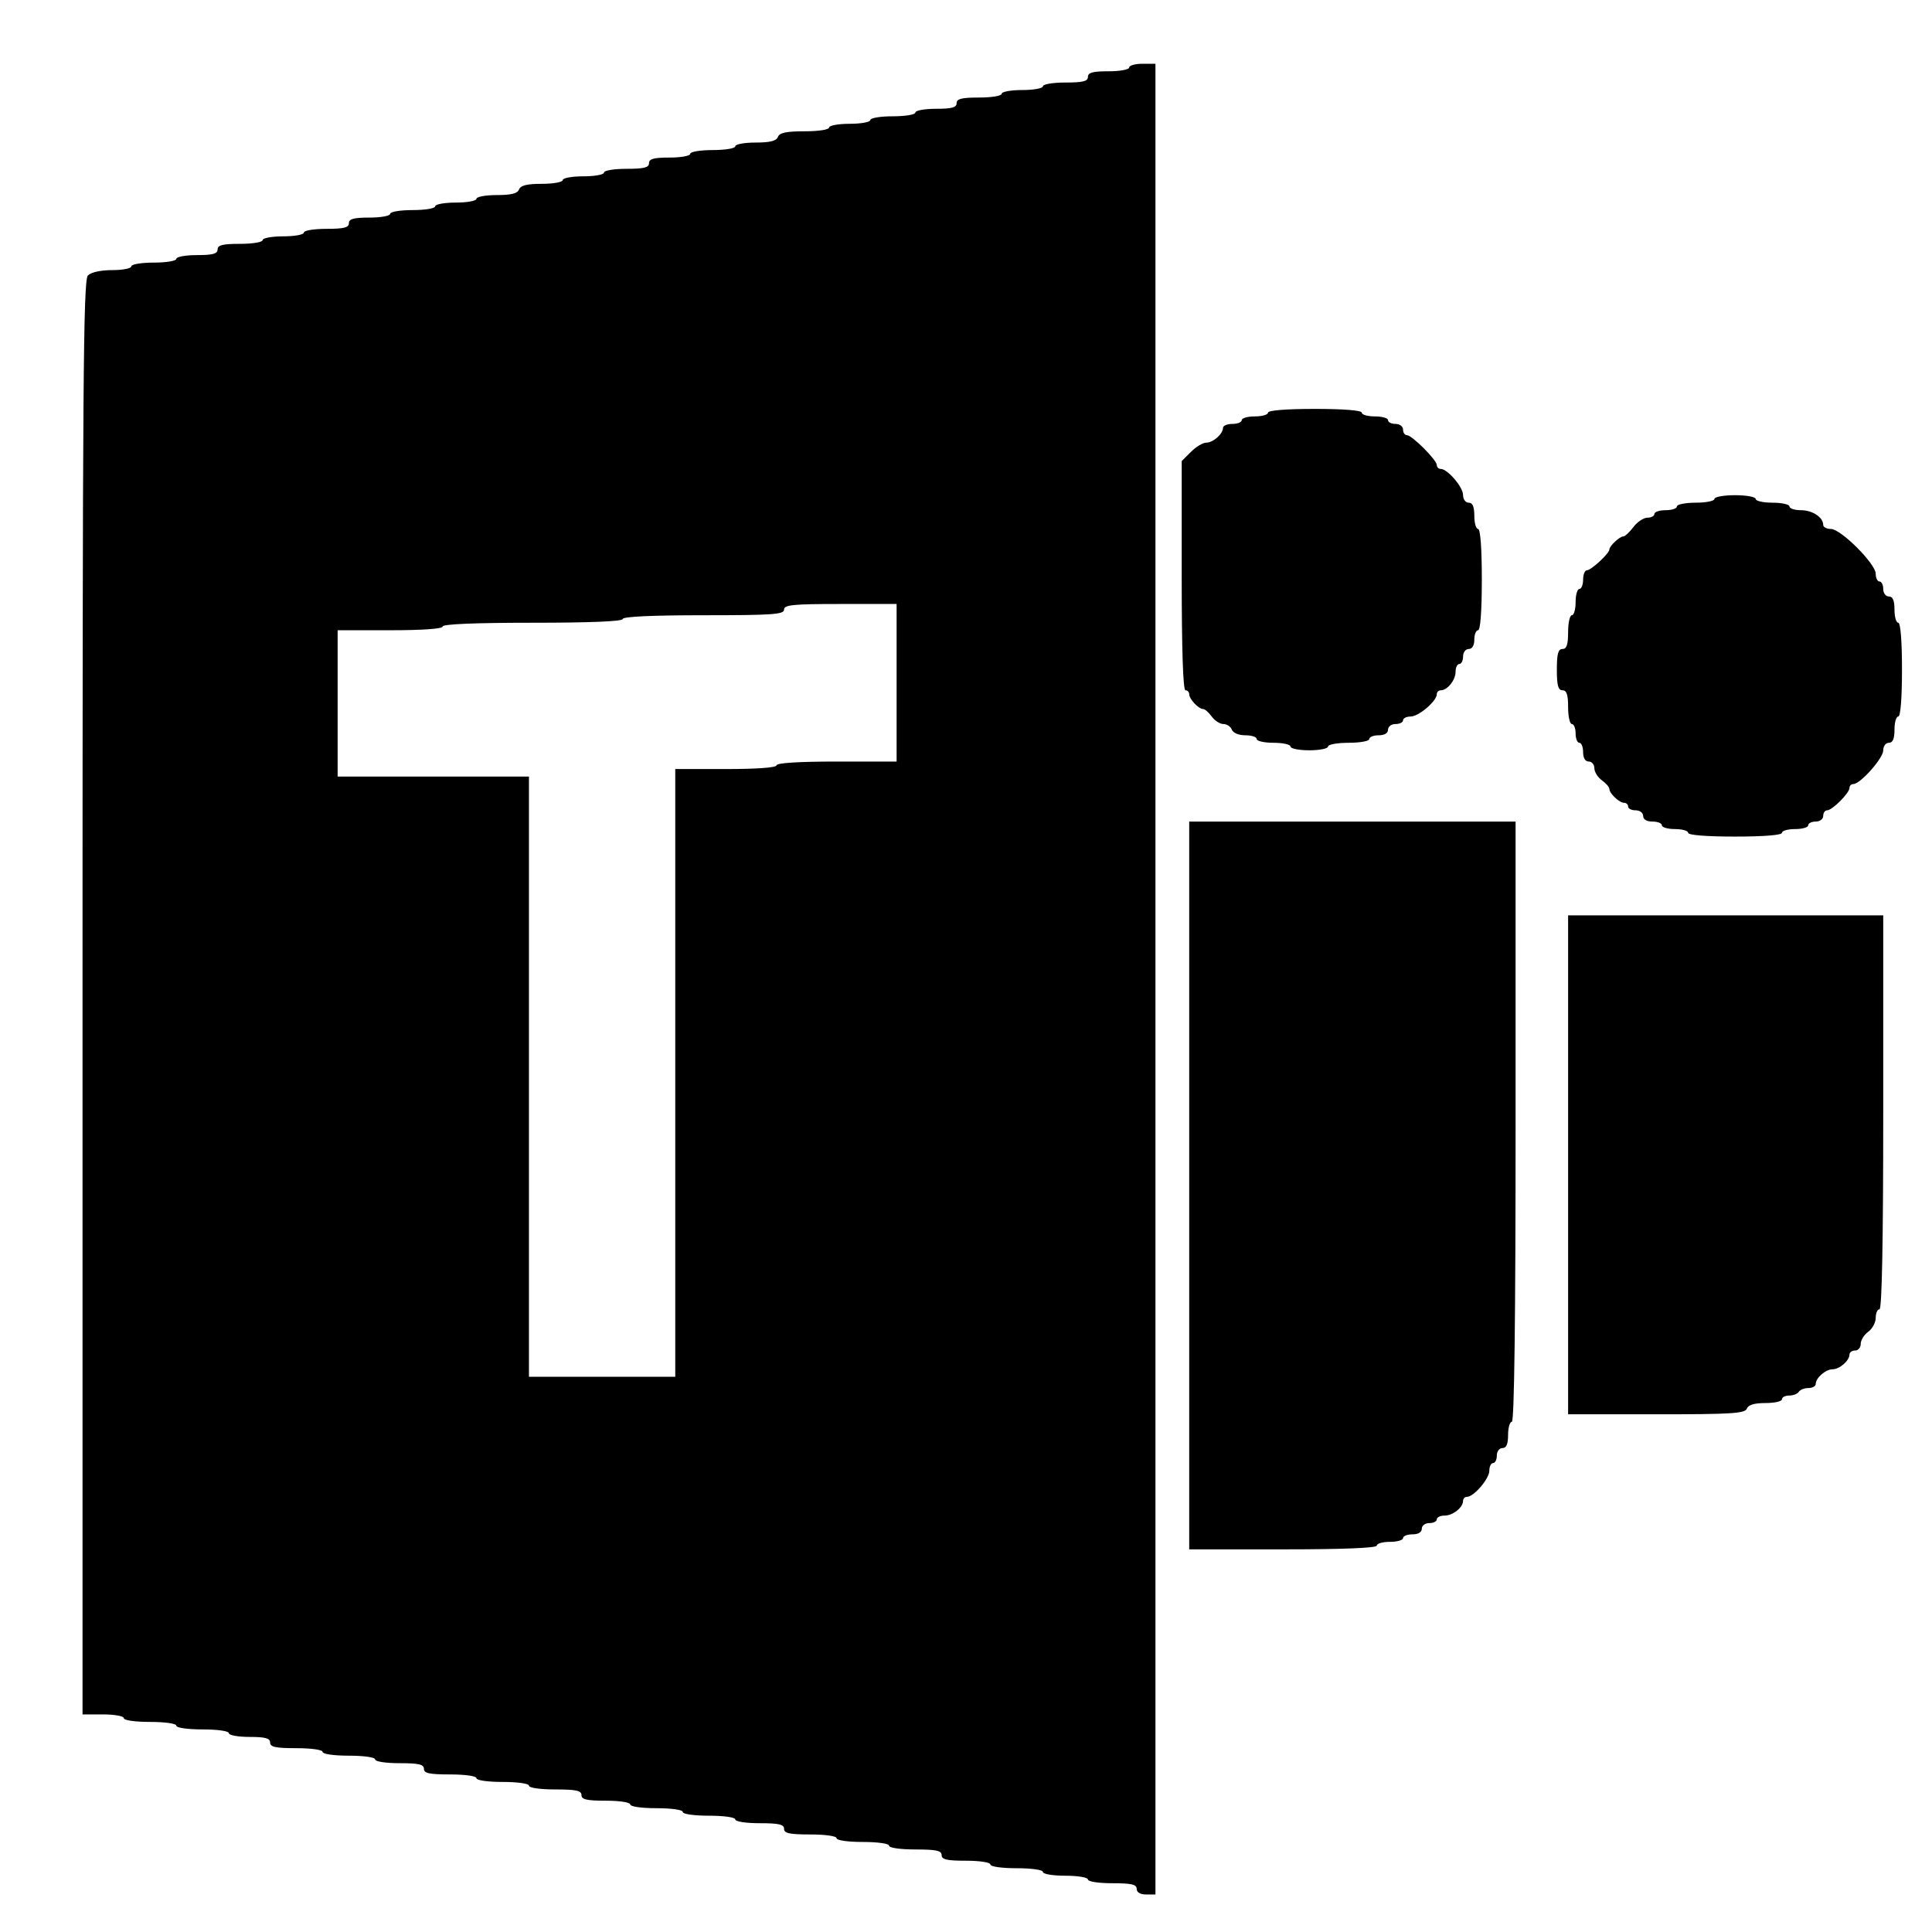
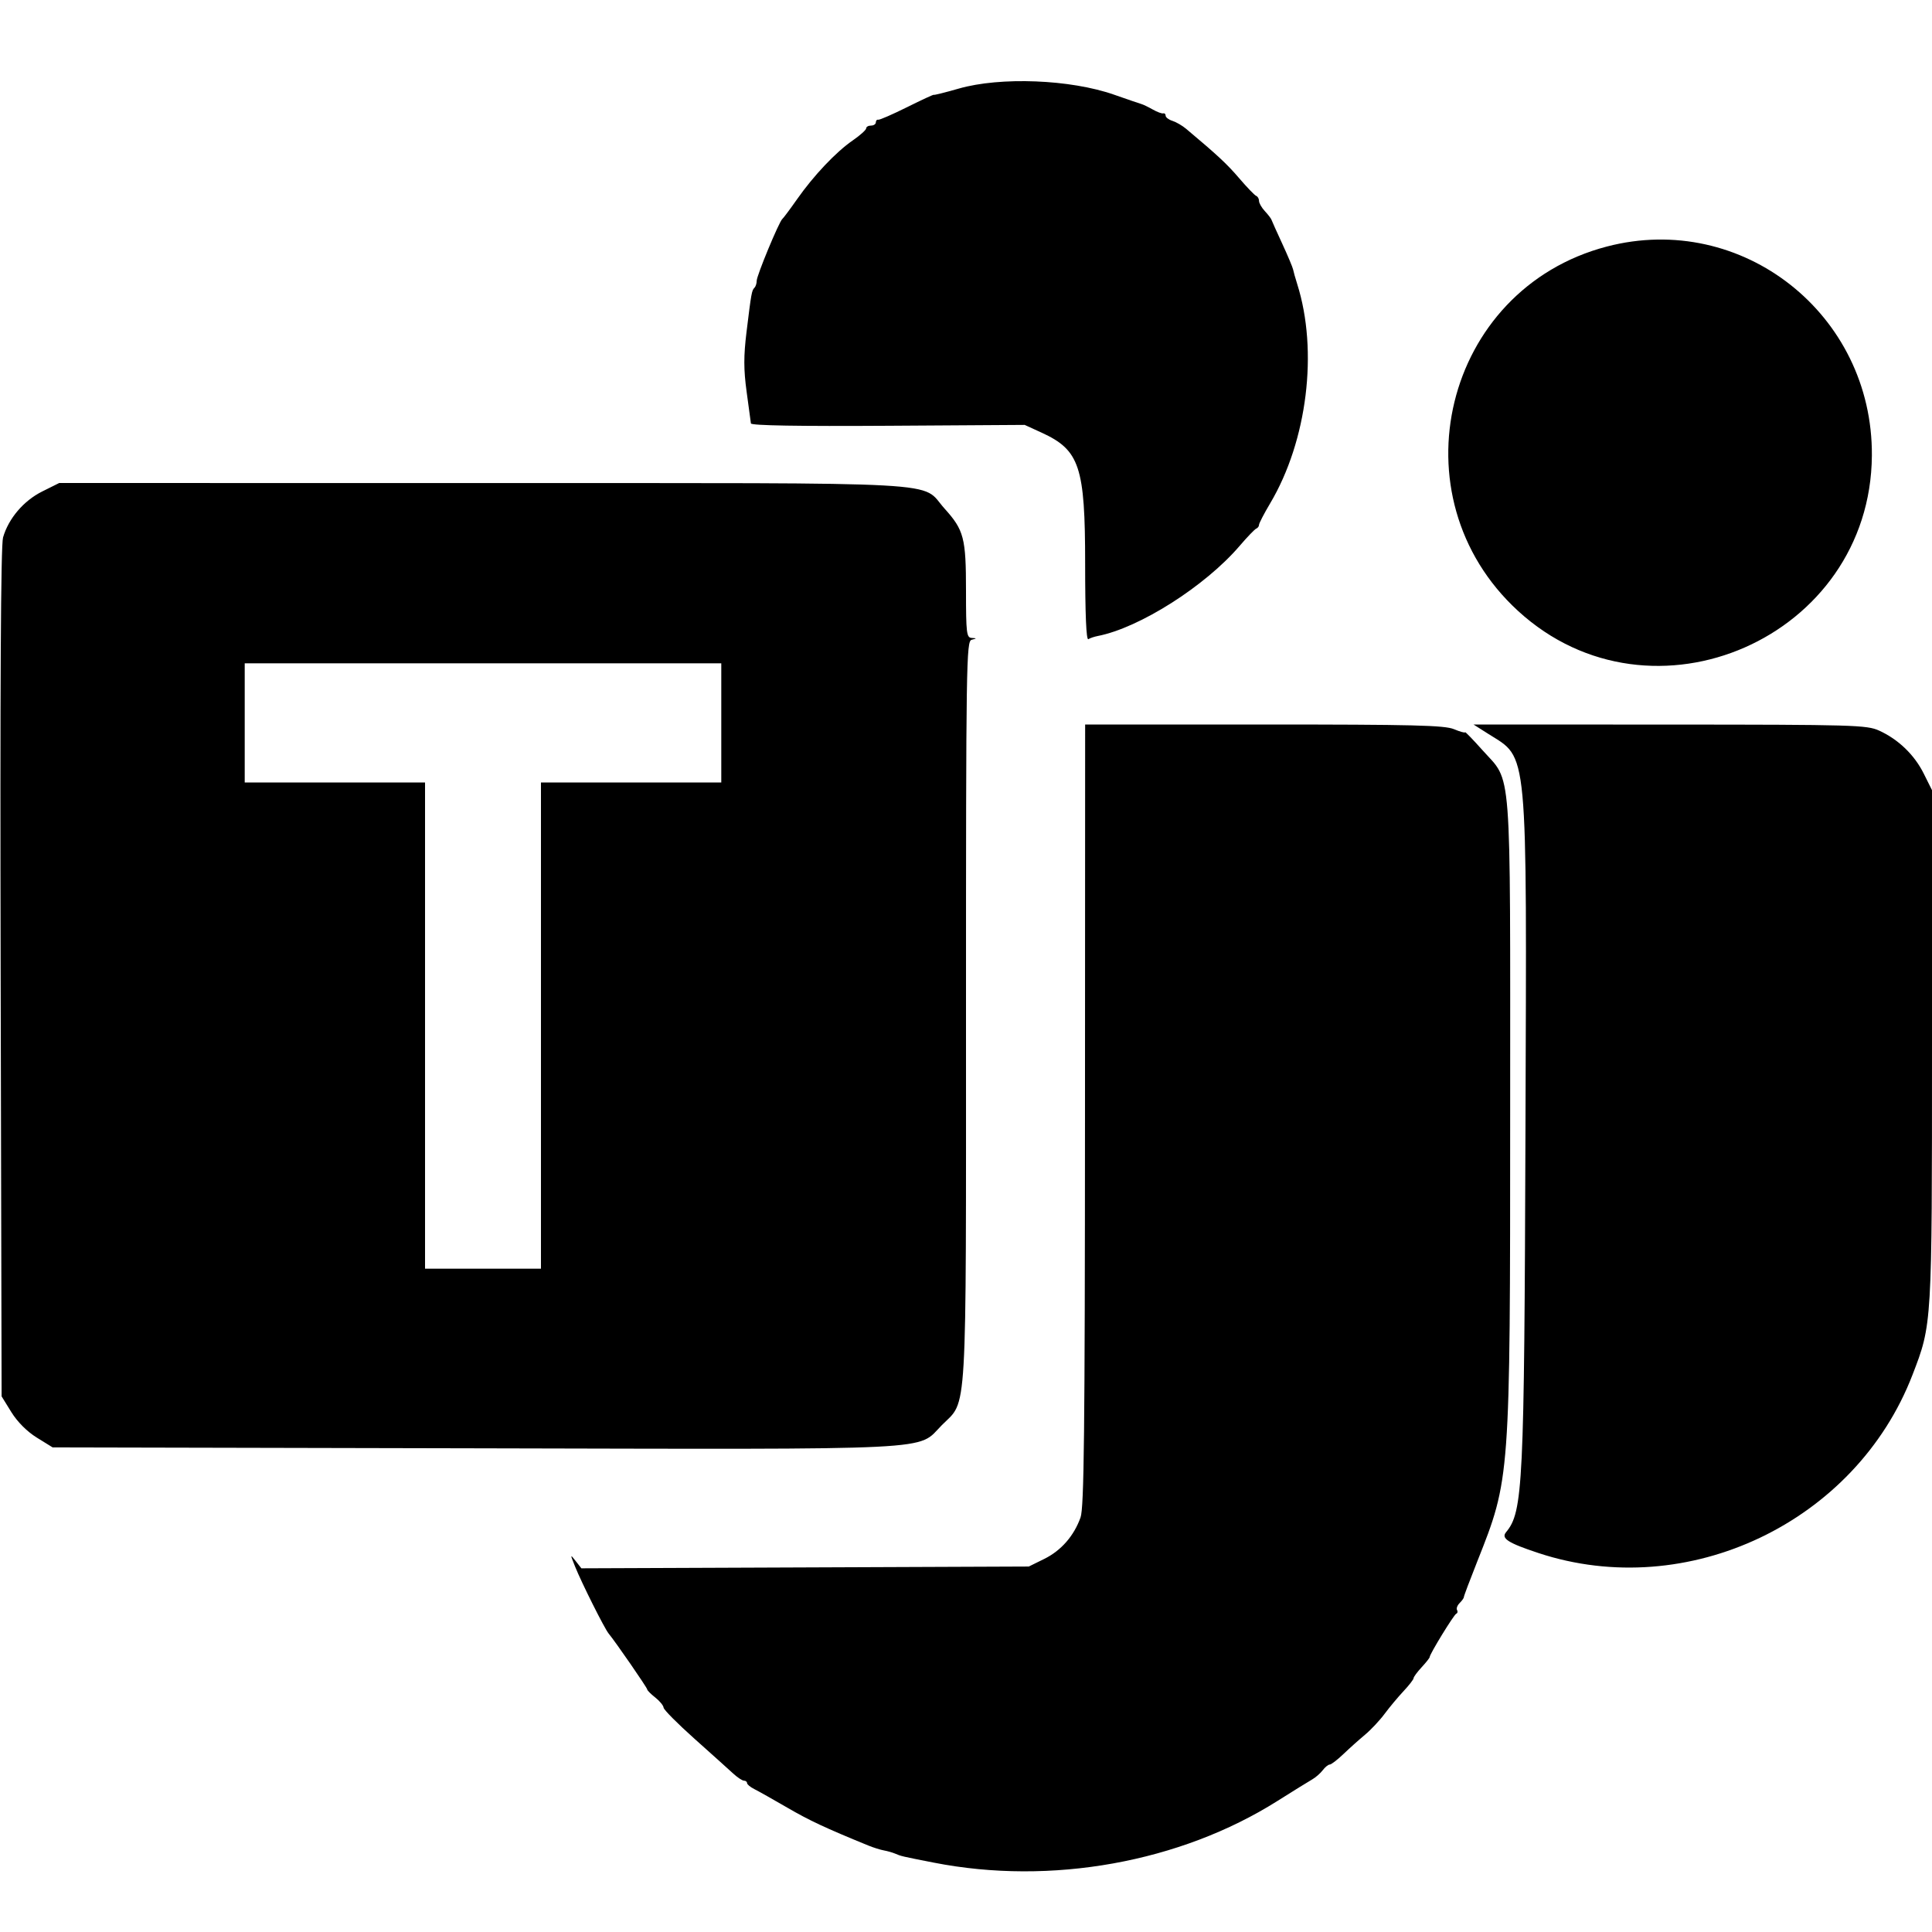
- <svg xmlns="http://www.w3.org/2000/svg" id="svg" version="1.1" width="515" height="515" style="display: block;">
+ <svg xmlns="http://www.w3.org/2000/svg" id="svg" width="400" height="400" viewBox="0, 0, 400,400">
  <g id="svgg">
-     <path id="path0" d="M301.000 18.000 C 301.000 18.550,298.525 19.000,295.500 19.000 C 291.278 19.000,290.000 19.348,290.000 20.500 C 290.000 21.667,288.667 22.000,284.000 22.000 C 280.667 22.000,278.000 22.444,278.000 23.000 C 278.000 23.550,275.525 24.000,272.500 24.000 C 269.475 24.000,267.000 24.450,267.000 25.000 C 267.000 25.556,264.333 26.000,261.000 26.000 C 256.333 26.000,255.000 26.333,255.000 27.500 C 255.000 28.652,253.722 29.000,249.500 29.000 C 246.475 29.000,244.000 29.450,244.000 30.000 C 244.000 30.556,241.333 31.000,238.000 31.000 C 234.667 31.000,232.000 31.444,232.000 32.000 C 232.000 32.550,229.525 33.000,226.500 33.000 C 223.475 33.000,221.000 33.450,221.000 34.000 C 221.000 34.565,218.156 35.000,214.469 35.000 C 209.585 35.000,207.792 35.379,207.362 36.500 C 206.948 37.577,205.264 38.000,201.393 38.000 C 198.427 38.000,196.000 38.450,196.000 39.000 C 196.000 39.556,193.333 40.000,190.000 40.000 C 186.667 40.000,184.000 40.444,184.000 41.000 C 184.000 41.550,181.525 42.000,178.500 42.000 C 174.278 42.000,173.000 42.348,173.000 43.500 C 173.000 44.667,171.667 45.000,167.000 45.000 C 163.667 45.000,161.000 45.444,161.000 46.000 C 161.000 46.550,158.525 47.000,155.500 47.000 C 152.475 47.000,150.000 47.450,150.000 48.000 C 150.000 48.550,147.511 49.000,144.469 49.000 C 140.474 49.000,138.777 49.417,138.362 50.500 C 137.948 51.577,136.264 52.000,132.393 52.000 C 129.427 52.000,127.000 52.450,127.000 53.000 C 127.000 53.550,124.525 54.000,121.500 54.000 C 118.475 54.000,116.000 54.450,116.000 55.000 C 116.000 55.556,113.333 56.000,110.000 56.000 C 106.667 56.000,104.000 56.444,104.000 57.000 C 104.000 57.550,101.525 58.000,98.500 58.000 C 94.278 58.000,93.000 58.348,93.000 59.500 C 93.000 60.667,91.667 61.000,87.000 61.000 C 83.667 61.000,81.000 61.444,81.000 62.000 C 81.000 62.550,78.525 63.000,75.500 63.000 C 72.475 63.000,70.000 63.450,70.000 64.000 C 70.000 64.556,67.333 65.000,64.000 65.000 C 59.333 65.000,58.000 65.333,58.000 66.500 C 58.000 67.652,56.722 68.000,52.500 68.000 C 49.475 68.000,47.000 68.450,47.000 69.000 C 47.000 69.556,44.333 70.000,41.000 70.000 C 37.667 70.000,35.000 70.444,35.000 71.000 C 35.000 71.550,32.718 72.000,29.929 72.000 C 26.867 72.000,24.291 72.566,23.429 73.429 C 22.200 74.657,22.000 101.667,22.000 265.929 L 22.000 457.000 27.500 457.000 C 30.525 457.000,33.000 457.450,33.000 458.000 C 33.000 458.571,36.000 459.000,40.000 459.000 C 44.000 459.000,47.000 459.429,47.000 460.000 C 47.000 460.571,50.000 461.000,54.000 461.000 C 58.000 461.000,61.000 461.429,61.000 462.000 C 61.000 462.550,63.475 463.000,66.500 463.000 C 70.722 463.000,72.000 463.348,72.000 464.500 C 72.000 465.690,73.444 466.000,79.000 466.000 C 83.000 466.000,86.000 466.429,86.000 467.000 C 86.000 467.571,89.000 468.000,93.000 468.000 C 97.000 468.000,100.000 468.429,100.000 469.000 C 100.000 469.564,102.833 470.000,106.500 470.000 C 111.611 470.000,113.000 470.321,113.000 471.500 C 113.000 472.690,114.444 473.000,120.000 473.000 C 124.000 473.000,127.000 473.429,127.000 474.000 C 127.000 474.571,130.000 475.000,134.000 475.000 C 138.000 475.000,141.000 475.429,141.000 476.000 C 141.000 476.571,144.000 477.000,148.000 477.000 C 153.556 477.000,155.000 477.310,155.000 478.500 C 155.000 479.679,156.389 480.000,161.500 480.000 C 165.167 480.000,168.000 480.436,168.000 481.000 C 168.000 481.571,171.000 482.000,175.000 482.000 C 179.000 482.000,182.000 482.429,182.000 483.000 C 182.000 483.571,185.000 484.000,189.000 484.000 C 193.000 484.000,196.000 484.429,196.000 485.000 C 196.000 485.564,198.833 486.000,202.500 486.000 C 207.611 486.000,209.000 486.321,209.000 487.500 C 209.000 488.690,210.444 489.000,216.000 489.000 C 220.000 489.000,223.000 489.429,223.000 490.000 C 223.000 490.571,226.000 491.000,230.000 491.000 C 234.000 491.000,237.000 491.429,237.000 492.000 C 237.000 492.571,240.000 493.000,244.000 493.000 C 249.556 493.000,251.000 493.310,251.000 494.500 C 251.000 495.679,252.389 496.000,257.500 496.000 C 261.167 496.000,264.000 496.436,264.000 497.000 C 264.000 497.571,267.000 498.000,271.000 498.000 C 275.000 498.000,278.000 498.429,278.000 499.000 C 278.000 499.556,280.667 500.000,284.000 500.000 C 287.333 500.000,290.000 500.444,290.000 501.000 C 290.000 501.564,292.833 502.000,296.500 502.000 C 301.611 502.000,303.000 502.321,303.000 503.500 C 303.000 504.433,303.944 505.000,305.500 505.000 L 308.000 505.000 308.000 261.000 L 308.000 17.000 304.500 17.000 C 302.575 17.000,301.000 17.450,301.000 18.000 M338.000 110.000 C 338.000 110.550,336.425 111.000,334.500 111.000 C 332.575 111.000,331.000 111.450,331.000 112.000 C 331.000 112.550,329.875 113.000,328.500 113.000 C 327.125 113.000,326.000 113.482,326.000 114.071 C 326.000 115.682,323.360 118.000,321.526 118.000 C 320.637 118.000,318.805 119.105,317.455 120.455 L 315.000 122.909 315.000 153.455 C 315.000 173.152,315.355 184.000,316.000 184.000 C 316.550 184.000,317.000 184.482,317.000 185.071 C 317.000 186.348,319.503 189.000,320.708 189.000 C 321.176 189.000,322.207 189.900,323.000 191.000 C 323.793 192.100,325.194 193.000,326.114 193.000 C 327.034 193.000,328.045 193.675,328.362 194.500 C 328.698 195.377,330.197 196.000,331.969 196.000 C 333.636 196.000,335.000 196.450,335.000 197.000 C 335.000 197.550,337.025 198.000,339.500 198.000 C 341.975 198.000,344.000 198.450,344.000 199.000 C 344.000 199.550,346.250 200.000,349.000 200.000 C 351.750 200.000,354.000 199.550,354.000 199.000 C 354.000 198.450,356.475 198.000,359.500 198.000 C 362.525 198.000,365.000 197.550,365.000 197.000 C 365.000 196.450,366.125 196.000,367.500 196.000 C 369.056 196.000,370.000 195.433,370.000 194.500 C 370.000 193.667,370.889 193.000,372.000 193.000 C 373.100 193.000,374.000 192.550,374.000 192.000 C 374.000 191.450,374.920 191.000,376.045 191.000 C 378.174 191.000,383.000 186.868,383.000 185.045 C 383.000 184.470,383.482 184.000,384.071 184.000 C 385.836 184.000,388.000 181.285,388.000 179.071 C 388.000 177.932,388.450 177.000,389.000 177.000 C 389.550 177.000,390.000 176.100,390.000 175.000 C 390.000 173.889,390.667 173.000,391.500 173.000 C 392.433 173.000,393.000 172.056,393.000 170.500 C 393.000 169.125,393.450 168.000,394.000 168.000 C 394.617 168.000,395.000 162.833,395.000 154.500 C 395.000 146.167,394.617 141.000,394.000 141.000 C 393.450 141.000,393.000 139.425,393.000 137.500 C 393.000 135.056,392.548 134.000,391.500 134.000 C 390.656 134.000,390.000 133.106,390.000 131.955 C 390.000 129.826,385.868 125.000,384.045 125.000 C 383.470 125.000,383.000 124.535,383.000 123.967 C 383.000 122.622,376.378 116.000,375.033 116.000 C 374.465 116.000,374.000 115.325,374.000 114.500 C 374.000 113.667,373.111 113.000,372.000 113.000 C 370.900 113.000,370.000 112.550,370.000 112.000 C 370.000 111.450,368.425 111.000,366.500 111.000 C 364.575 111.000,363.000 110.550,363.000 110.000 C 363.000 109.387,358.167 109.000,350.500 109.000 C 342.833 109.000,338.000 109.387,338.000 110.000 M457.000 133.000 C 457.000 133.550,454.750 134.000,452.000 134.000 C 449.250 134.000,447.000 134.450,447.000 135.000 C 447.000 135.550,445.650 136.000,444.000 136.000 C 442.350 136.000,441.000 136.450,441.000 137.000 C 441.000 137.550,440.163 138.000,439.140 138.000 C 438.117 138.000,436.435 139.125,435.403 140.500 C 434.370 141.875,433.150 143.000,432.691 143.000 C 431.724 143.000,429.000 145.564,429.000 146.474 C 429.000 147.509,424.161 152.000,423.045 152.000 C 422.470 152.000,422.000 153.125,422.000 154.500 C 422.000 155.875,421.550 157.000,421.000 157.000 C 420.450 157.000,420.000 158.575,420.000 160.500 C 420.000 162.425,419.550 164.000,419.000 164.000 C 418.450 164.000,418.000 166.025,418.000 168.500 C 418.000 171.833,417.611 173.000,416.500 173.000 C 415.348 173.000,415.000 174.278,415.000 178.500 C 415.000 182.722,415.348 184.000,416.500 184.000 C 417.611 184.000,418.000 185.167,418.000 188.500 C 418.000 190.975,418.450 193.000,419.000 193.000 C 419.550 193.000,420.000 194.125,420.000 195.500 C 420.000 196.875,420.450 198.000,421.000 198.000 C 421.550 198.000,422.000 199.125,422.000 200.500 C 422.000 202.056,422.567 203.000,423.500 203.000 C 424.325 203.000,425.000 203.801,425.000 204.779 C 425.000 205.758,425.900 207.207,427.000 208.000 C 428.100 208.793,429.000 209.824,429.000 210.292 C 429.000 211.497,431.652 214.000,432.929 214.000 C 433.518 214.000,434.000 214.450,434.000 215.000 C 434.000 215.550,434.900 216.000,436.000 216.000 C 437.111 216.000,438.000 216.667,438.000 217.500 C 438.000 218.433,438.944 219.000,440.500 219.000 C 441.875 219.000,443.000 219.450,443.000 220.000 C 443.000 220.550,444.575 221.000,446.500 221.000 C 448.425 221.000,450.000 221.450,450.000 222.000 C 450.000 222.613,454.833 223.000,462.500 223.000 C 470.167 223.000,475.000 222.613,475.000 222.000 C 475.000 221.450,476.575 221.000,478.500 221.000 C 480.425 221.000,482.000 220.550,482.000 220.000 C 482.000 219.450,482.900 219.000,484.000 219.000 C 485.111 219.000,486.000 218.333,486.000 217.500 C 486.000 216.675,486.470 216.000,487.045 216.000 C 488.403 216.000,493.000 211.403,493.000 210.045 C 493.000 209.470,493.465 209.000,494.033 209.000 C 495.887 209.000,502.000 202.120,502.000 200.033 C 502.000 198.893,502.658 198.000,503.500 198.000 C 504.548 198.000,505.000 196.944,505.000 194.500 C 505.000 192.575,505.450 191.000,506.000 191.000 C 506.613 191.000,507.000 186.167,507.000 178.500 C 507.000 170.833,506.613 166.000,506.000 166.000 C 505.450 166.000,505.000 164.425,505.000 162.500 C 505.000 160.056,504.548 159.000,503.500 159.000 C 502.667 159.000,502.000 158.111,502.000 157.000 C 502.000 155.900,501.550 155.000,501.000 155.000 C 500.450 155.000,500.000 154.079,500.000 152.952 C 500.000 150.293,490.707 141.000,488.048 141.000 C 486.921 141.000,486.000 140.518,486.000 139.929 C 486.000 137.898,483.135 136.000,480.071 136.000 C 478.382 136.000,477.000 135.550,477.000 135.000 C 477.000 134.450,474.975 134.000,472.500 134.000 C 470.025 134.000,468.000 133.550,468.000 133.000 C 468.000 132.450,465.525 132.000,462.500 132.000 C 459.475 132.000,457.000 132.450,457.000 133.000 M239.000 182.000 L 239.000 203.000 223.000 203.000 C 213.000 203.000,207.000 203.375,207.000 204.000 C 207.000 204.617,201.833 205.000,193.500 205.000 L 180.000 205.000 180.000 286.000 L 180.000 367.000 160.500 367.000 L 141.000 367.000 141.000 287.000 L 141.000 207.000 115.500 207.000 L 90.000 207.000 90.000 187.500 L 90.000 168.000 104.000 168.000 C 112.667 168.000,118.000 167.619,118.000 167.000 C 118.000 166.361,126.667 166.000,142.000 166.000 C 157.333 166.000,166.000 165.639,166.000 165.000 C 166.000 164.364,173.833 164.000,187.500 164.000 C 205.944 164.000,209.000 163.787,209.000 162.500 C 209.000 161.233,211.333 161.000,224.000 161.000 L 239.000 161.000 239.000 182.000 M317.000 316.000 L 317.000 413.000 342.000 413.000 C 358.000 413.000,367.000 412.640,367.000 412.000 C 367.000 411.450,368.575 411.000,370.500 411.000 C 372.425 411.000,374.000 410.550,374.000 410.000 C 374.000 409.450,375.125 409.000,376.500 409.000 C 378.056 409.000,379.000 408.433,379.000 407.500 C 379.000 406.667,379.889 406.000,381.000 406.000 C 382.100 406.000,383.000 405.550,383.000 405.000 C 383.000 404.450,383.932 404.000,385.071 404.000 C 387.285 404.000,390.000 401.836,390.000 400.071 C 390.000 399.482,390.470 399.000,391.045 399.000 C 392.868 399.000,397.000 394.174,397.000 392.045 C 397.000 390.920,397.450 390.000,398.000 390.000 C 398.550 390.000,399.000 389.100,399.000 388.000 C 399.000 386.889,399.667 386.000,400.500 386.000 C 401.548 386.000,402.000 384.944,402.000 382.500 C 402.000 380.575,402.450 379.000,403.000 379.000 C 403.658 379.000,404.000 351.667,404.000 299.000 L 404.000 219.000 360.500 219.000 L 317.000 219.000 317.000 316.000 M418.000 310.500 L 418.000 377.000 441.531 377.000 C 461.526 377.000,465.149 376.775,465.638 375.500 C 466.029 374.482,467.625 374.000,470.607 374.000 C 473.023 374.000,475.000 373.550,475.000 373.000 C 475.000 372.450,475.873 372.000,476.941 372.000 C 478.009 372.000,479.160 371.550,479.500 371.000 C 479.840 370.450,480.991 370.000,482.059 370.000 C 483.127 370.000,484.000 369.518,484.000 368.929 C 484.000 367.309,486.645 365.000,488.500 365.000 C 490.355 365.000,493.000 362.691,493.000 361.071 C 493.000 360.482,493.675 360.000,494.500 360.000 C 495.325 360.000,496.000 359.199,496.000 358.221 C 496.000 357.242,496.900 355.793,498.000 355.000 C 499.100 354.207,500.000 352.533,500.000 351.279 C 500.000 350.026,500.450 349.000,501.000 349.000 C 501.654 349.000,502.000 330.833,502.000 296.500 L 502.000 244.000 460.000 244.000 L 418.000 244.000 418.000 310.500 " stroke="none" fill="#000000" fill-rule="evenodd" />
+     <path id="path0" d="M198.500 18.341 C 195.658 19.157,193.333 19.736,193.333 19.629 C 193.333 19.521,190.858 20.666,187.833 22.172 C 184.808 23.677,182.108 24.855,181.833 24.788 C 181.558 24.721,181.333 24.967,181.333 25.333 C 181.333 25.700,180.883 26.000,180.333 26.000 C 179.783 26.000,179.333 26.259,179.333 26.576 C 179.333 26.893,178.079 28.018,176.545 29.076 C 173.076 31.469,168.485 36.319,165.027 41.242 C 163.576 43.309,162.202 45.150,161.975 45.333 C 161.306 45.874,156.667 57.054,156.667 58.127 C 156.667 58.668,156.458 59.320,156.203 59.575 C 155.639 60.139,155.546 60.657,154.557 68.754 C 153.951 73.718,153.956 76.517,154.578 81.088 C 155.021 84.339,155.422 87.300,155.469 87.667 C 155.525 88.103,165.353 88.271,183.853 88.152 L 212.151 87.972 215.647 89.572 C 223.532 93.182,224.667 96.592,224.667 116.685 C 224.667 127.182,224.897 132.603,225.331 132.335 C 225.696 132.109,226.559 131.816,227.248 131.683 C 235.882 130.020,249.540 121.348,256.671 113.000 C 258.238 111.167,259.777 109.567,260.093 109.444 C 260.408 109.322,260.667 108.969,260.667 108.659 C 260.667 108.349,261.704 106.349,262.972 104.214 C 270.663 91.270,272.958 72.644,268.569 58.794 C 268.185 57.580,267.804 56.230,267.722 55.794 C 267.640 55.357,266.635 52.968,265.488 50.484 C 264.341 48.001,263.329 45.751,263.239 45.484 C 263.149 45.218,262.533 44.418,261.871 43.708 C 261.208 42.997,260.667 42.047,260.667 41.597 C 260.667 41.146,260.403 40.678,260.082 40.556 C 259.760 40.433,258.185 38.800,256.582 36.925 C 254.036 33.949,252.146 32.187,245.573 26.668 C 244.789 26.009,243.514 25.269,242.740 25.023 C 241.966 24.778,241.333 24.297,241.333 23.955 C 241.333 23.613,241.108 23.397,240.833 23.475 C 240.558 23.553,239.583 23.192,238.667 22.674 C 237.750 22.155,236.700 21.648,236.333 21.546 C 235.967 21.444,233.417 20.571,230.667 19.606 C 221.630 16.434,207.133 15.864,198.500 18.341 M332.667 51.047 C 298.906 59.882,288.458 102.809,314.303 126.491 C 342.007 151.877,387.279 132.002,387.552 94.333 C 387.764 65.074,360.682 43.715,332.667 51.047 M8.737 101.757 C 4.895 103.671,1.767 107.344,0.631 111.274 C 0.164 112.888,0.003 142.202,0.136 201.386 L 0.333 289.105 2.351 292.368 C 3.601 294.391,5.609 296.399,7.632 297.649 L 10.895 299.667 98.281 299.856 C 196.373 300.069,189.679 300.403,195.023 295.037 C 200.325 289.711,200.000 295.306,200.000 209.472 C 200.000 136.978,200.064 132.748,201.167 132.460 C 202.278 132.169,202.278 132.151,201.167 132.077 C 200.113 132.007,200.000 131.065,200.000 122.312 C 200.000 111.377,199.576 109.752,195.565 105.303 C 190.386 99.560,198.911 100.031,99.964 100.015 L 12.262 100.000 8.737 101.757 M149.333 149.667 L 149.333 162.000 130.667 162.000 L 112.000 162.000 112.000 212.333 L 112.000 262.667 100.000 262.667 L 88.000 262.667 88.000 212.333 L 88.000 162.000 69.333 162.000 L 50.667 162.000 50.667 149.667 L 50.667 137.333 100.000 137.333 L 149.333 137.333 149.333 149.667 M224.637 230.833 C 224.614 296.617,224.442 312.132,223.715 314.168 C 222.345 318.008,219.690 321.039,216.185 322.765 L 213.000 324.333 166.683 324.518 L 120.366 324.702 119.179 323.184 C 118.030 321.715,118.026 321.751,119.062 324.333 C 120.426 327.733,125.152 337.166,126.012 338.207 C 127.443 339.940,134.000 349.437,134.000 349.778 C 134.000 349.978,134.750 350.731,135.667 351.452 C 136.583 352.173,137.358 353.117,137.389 353.548 C 137.419 353.980,140.302 356.883,143.796 360.000 C 147.289 363.117,150.877 366.342,151.770 367.167 C 152.663 367.992,153.680 368.667,154.030 368.667 C 154.380 368.667,154.669 368.892,154.672 369.167 C 154.675 369.442,155.350 370.002,156.172 370.412 C 156.994 370.822,160.061 372.548,162.987 374.247 C 167.610 376.932,170.839 378.442,179.756 382.089 C 180.807 382.519,182.267 382.978,183.000 383.110 C 183.733 383.241,184.783 383.541,185.333 383.775 C 186.607 384.318,186.597 384.316,193.333 385.638 C 217.568 390.396,244.324 385.592,264.493 372.861 C 267.705 370.834,270.930 368.836,271.659 368.421 C 272.387 368.006,273.379 367.142,273.863 366.500 C 274.347 365.858,274.995 365.333,275.304 365.333 C 275.614 365.333,276.886 364.358,278.132 363.167 C 279.378 361.975,281.394 360.171,282.612 359.157 C 283.829 358.144,285.658 356.194,286.675 354.824 C 287.692 353.454,289.456 351.340,290.596 350.126 C 291.735 348.911,292.667 347.708,292.667 347.452 C 292.667 347.196,293.417 346.178,294.333 345.189 C 295.250 344.200,296.000 343.250,296.000 343.077 C 296.000 342.468,300.985 334.331,301.494 334.110 C 301.777 333.987,301.854 333.636,301.665 333.330 C 301.476 333.024,301.720 332.375,302.208 331.887 C 302.696 331.399,303.086 330.850,303.074 330.667 C 303.062 330.483,304.303 327.183,305.831 323.333 C 312.683 306.067,312.658 306.407,312.663 230.285 C 312.667 156.755,313.083 162.210,306.945 155.331 C 304.959 153.104,303.333 151.429,303.333 151.607 C 303.333 151.786,302.293 151.497,301.021 150.966 C 299.097 150.162,292.508 150.000,261.688 150.000 L 224.667 150.000 224.637 230.833 M308.170 151.964 C 316.445 157.212,316.102 153.542,315.831 234.000 C 315.583 307.762,315.331 312.987,311.814 317.225 C 310.746 318.511,312.208 319.452,318.514 321.536 C 349.392 331.741,384.187 315.175,395.954 284.667 C 400.022 274.120,400.000 274.485,400.000 216.492 L 400.000 163.595 398.289 160.161 C 396.350 156.270,393.023 153.068,389.044 151.260 C 386.505 150.107,383.766 150.028,345.703 150.015 L 305.072 150.000 308.170 151.964 " stroke="none" fill="#000000" fill-rule="evenodd" />
  </g>
</svg>
